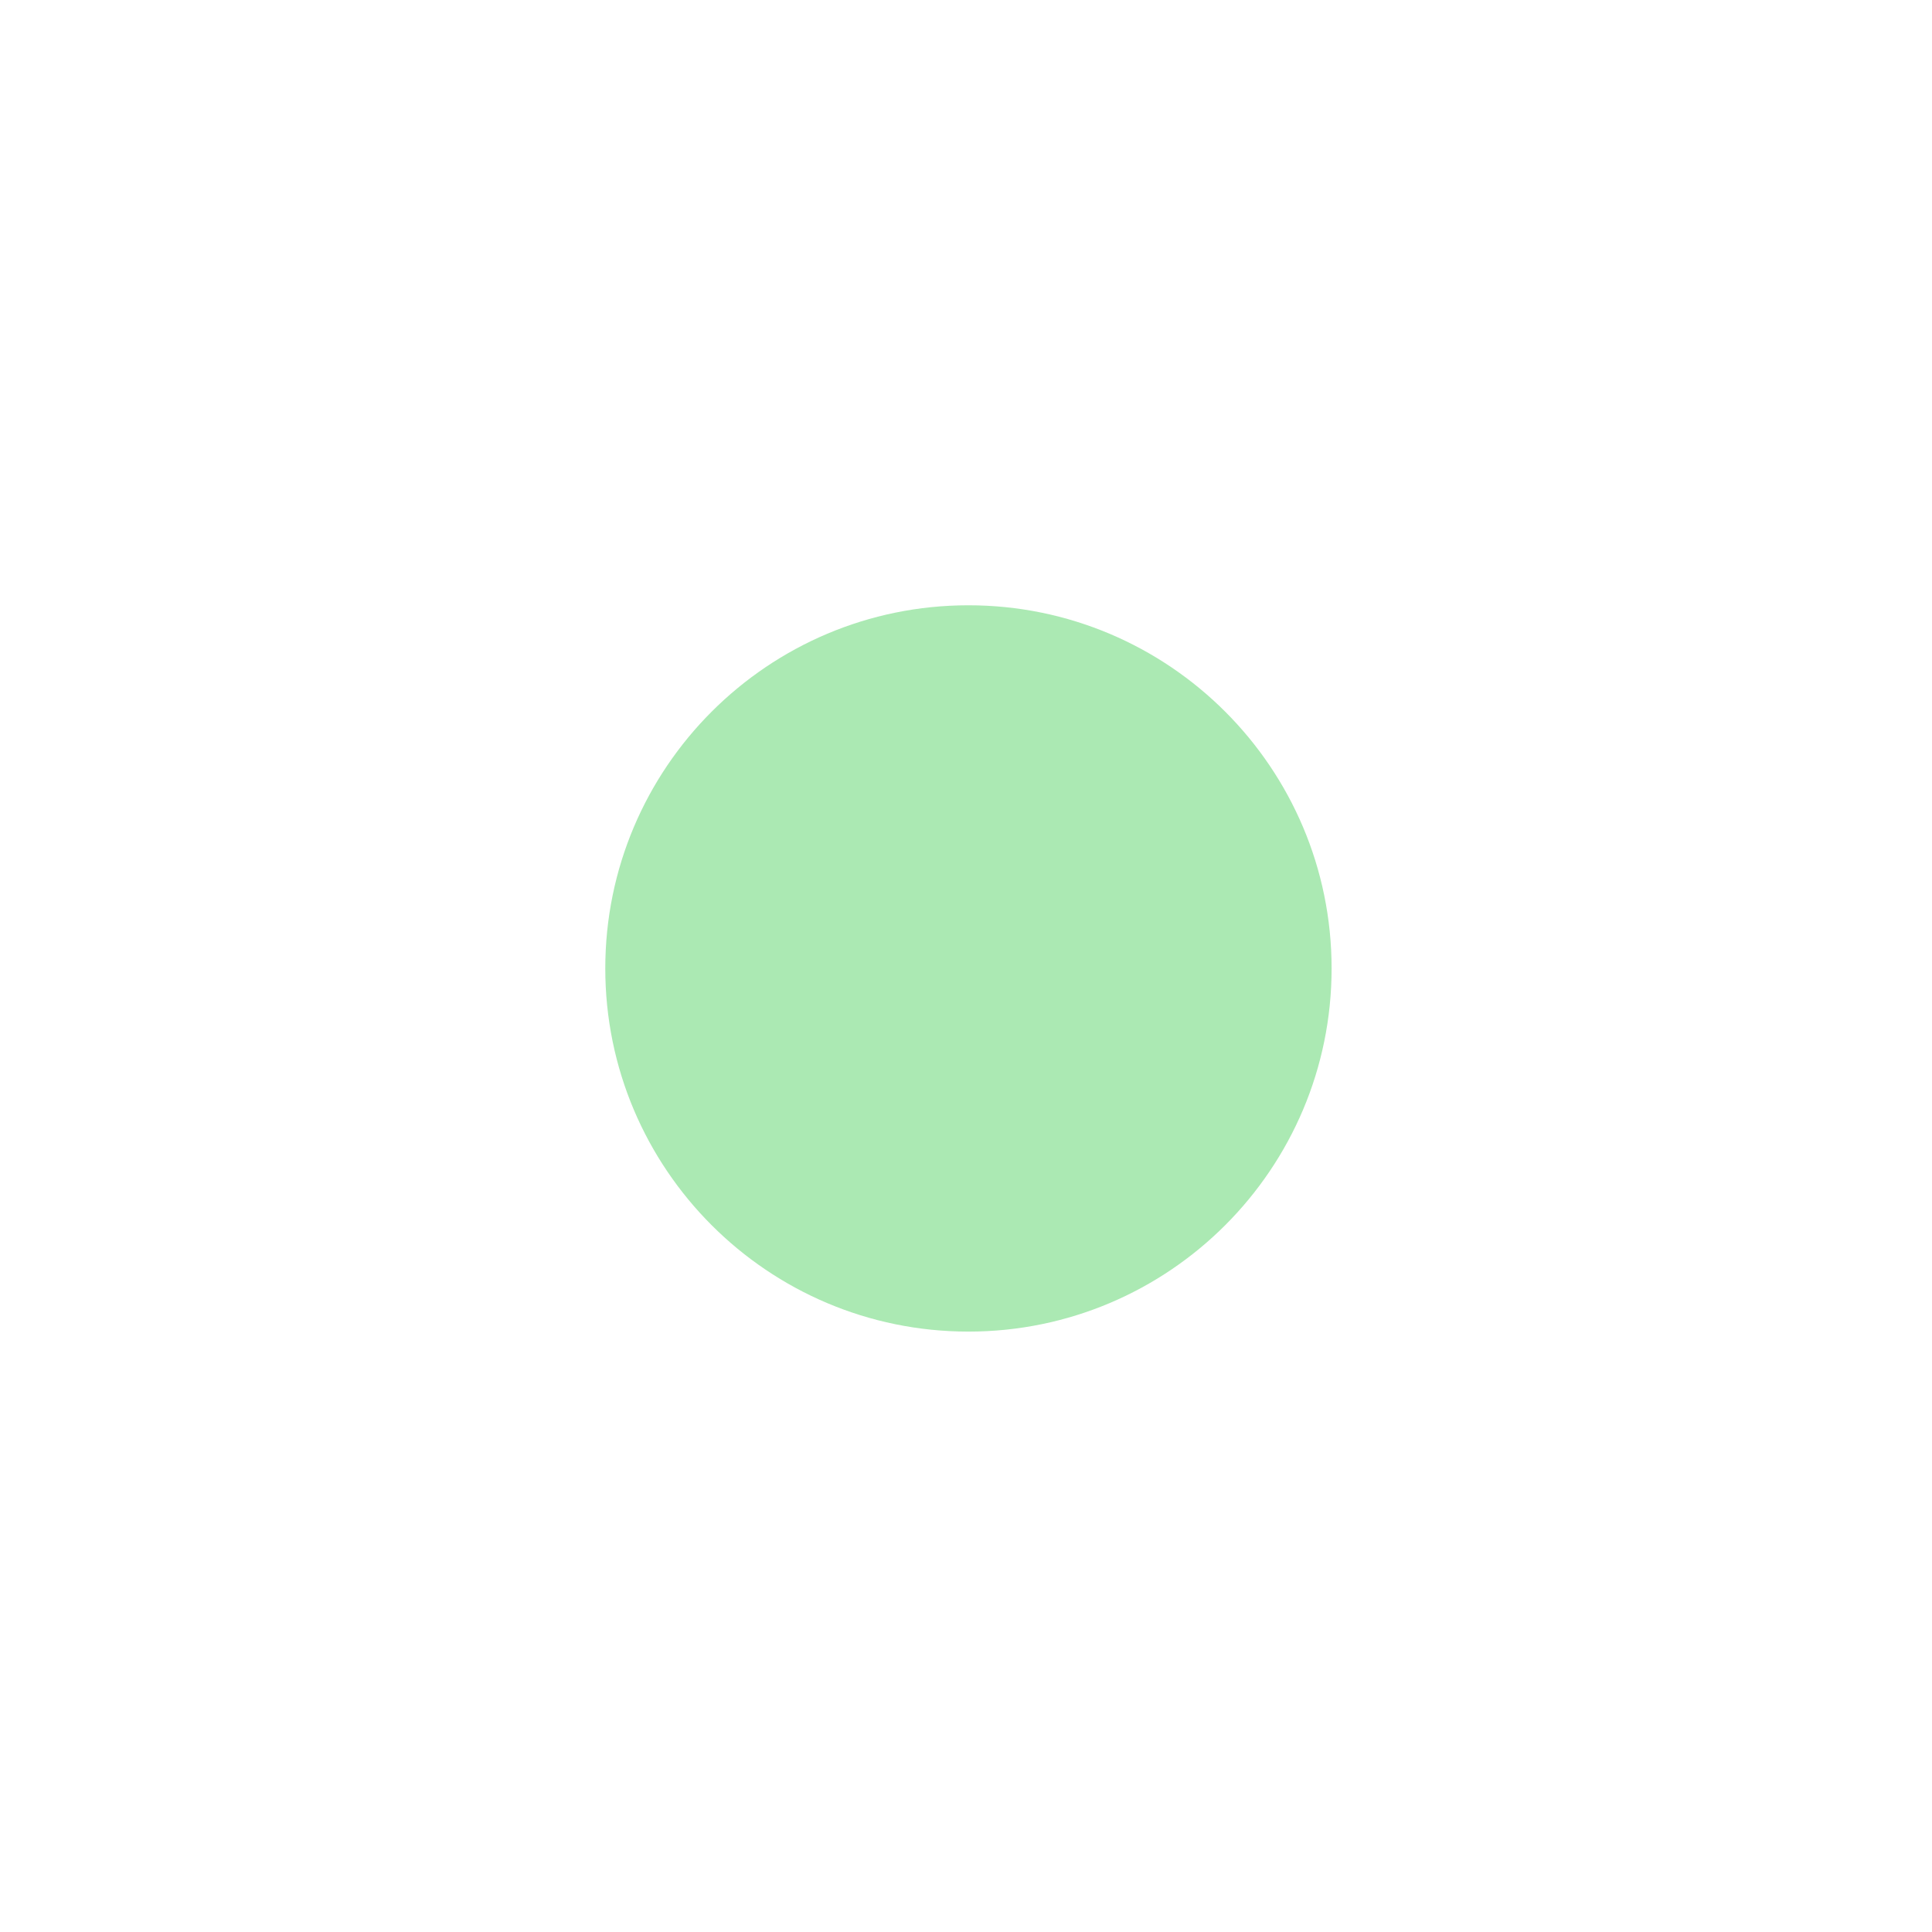
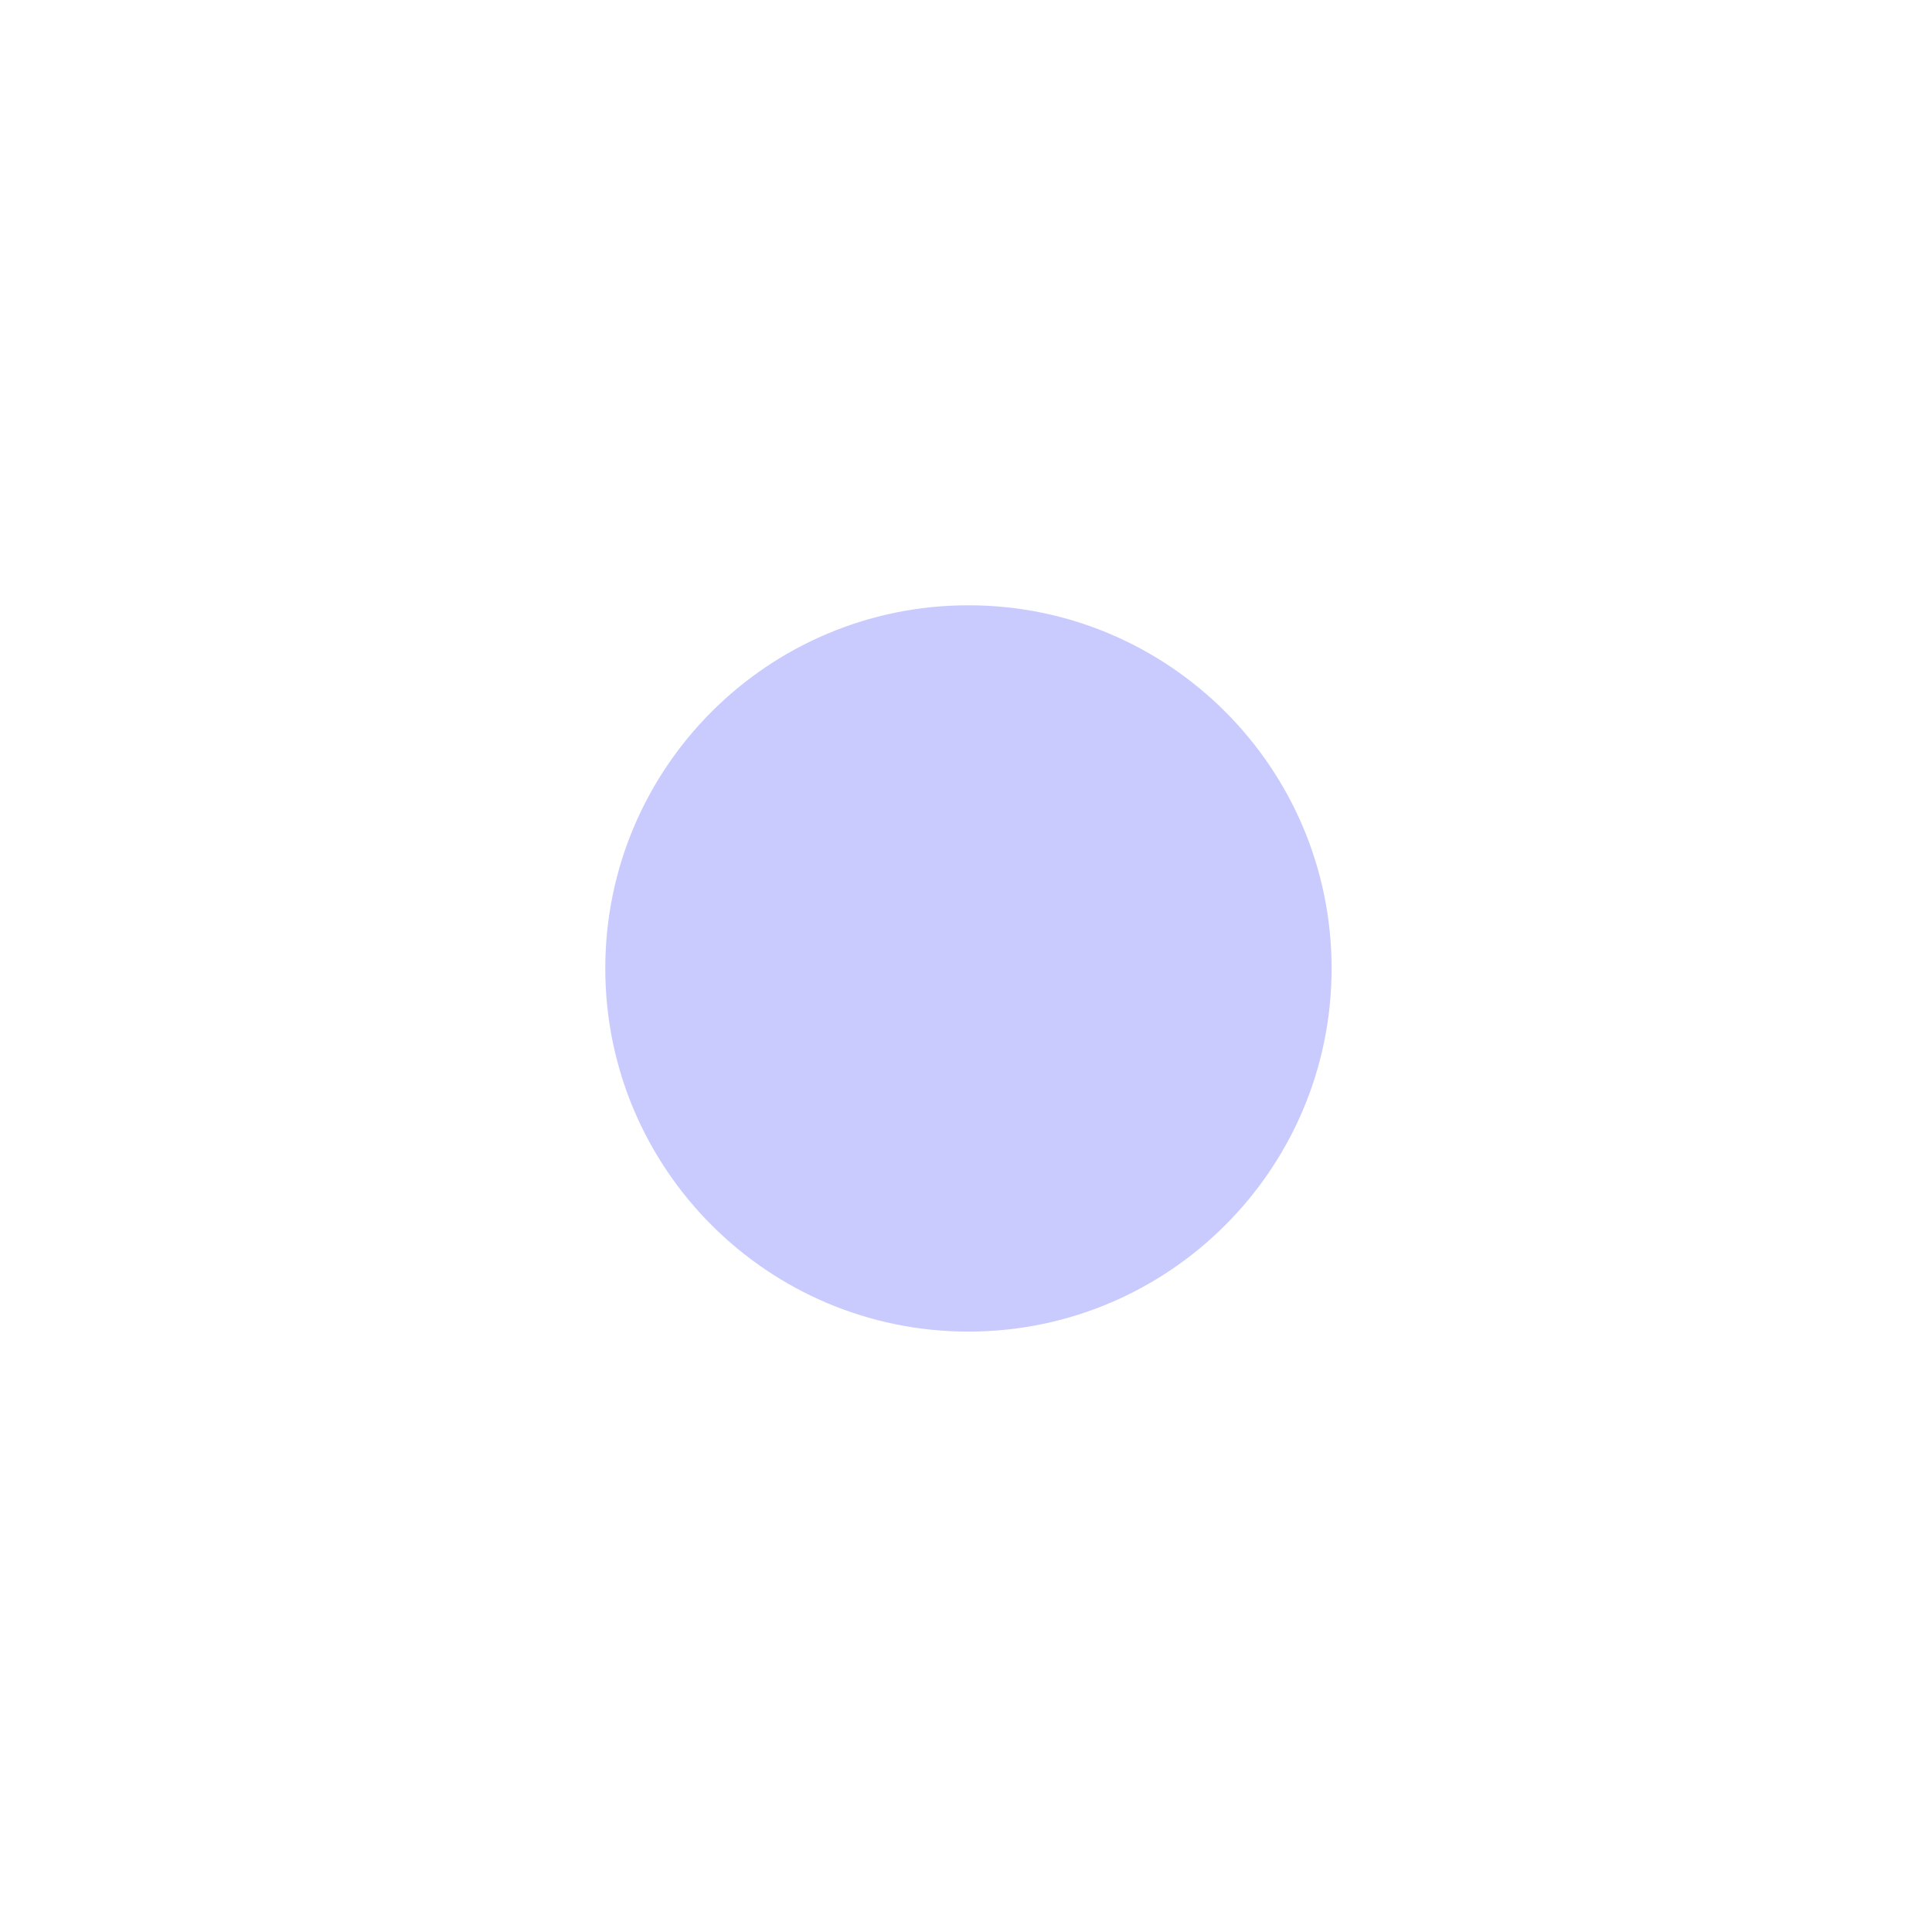
<svg xmlns="http://www.w3.org/2000/svg" width="133pt" height="133pt" viewBox="0 0 133 133" version="1.1">
  <g id="surface1">
-     <path style=" stroke:none;fill-rule:nonzero;fill:#ABE9B3;fill-opacity:1;" d="M 91.668 66.668 C 91.668 80.469 80.469 91.668 66.668 91.668 C 52.863 91.668 41.668 80.469 41.668 66.668 C 41.668 52.863 52.863 41.668 66.668 41.668 C 80.469 41.668 91.668 52.863 91.668 66.668 Z M 91.668 66.668 " />
+     <path style=" stroke:none;fill-rule:nonzero;fill:#C9CBFF;fill-opacity:1;" d="M 91.668 66.668 C 91.668 80.469 80.469 91.668 66.668 91.668 C 52.863 91.668 41.668 80.469 41.668 66.668 C 41.668 52.863 52.863 41.668 66.668 41.668 C 80.469 41.668 91.668 52.863 91.668 66.668 Z M 91.668 66.668 " />
  </g>
</svg>
